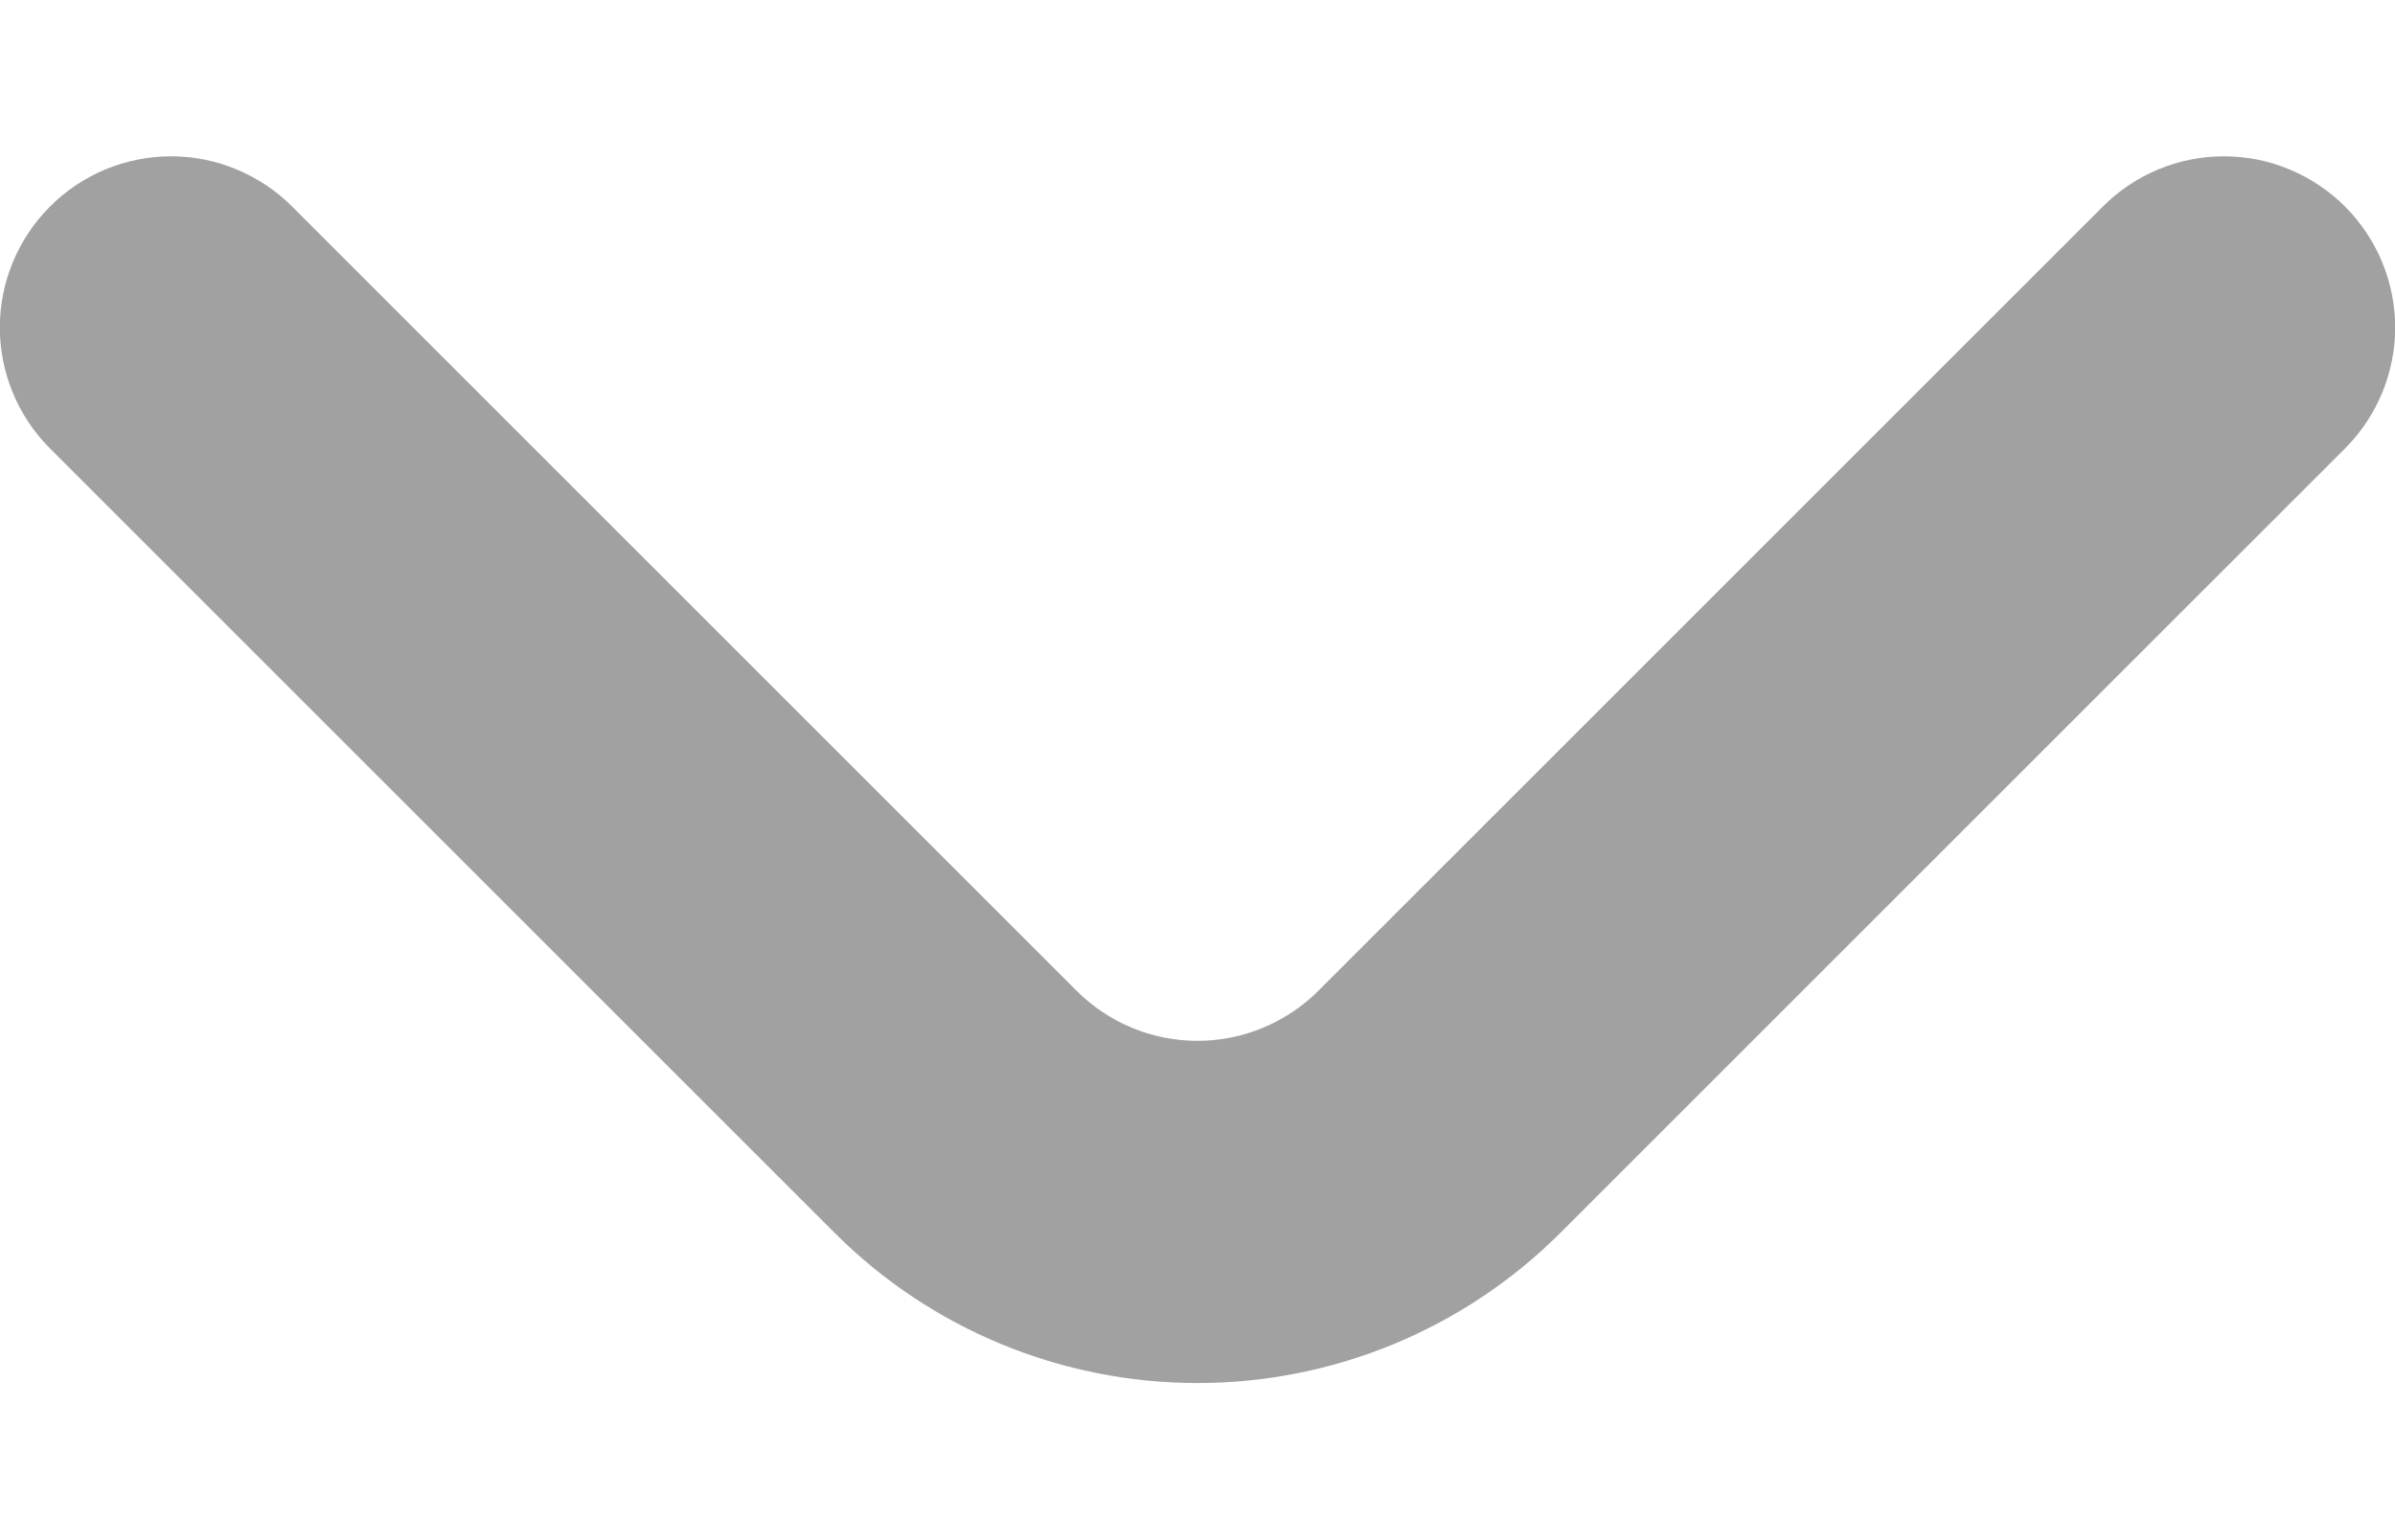
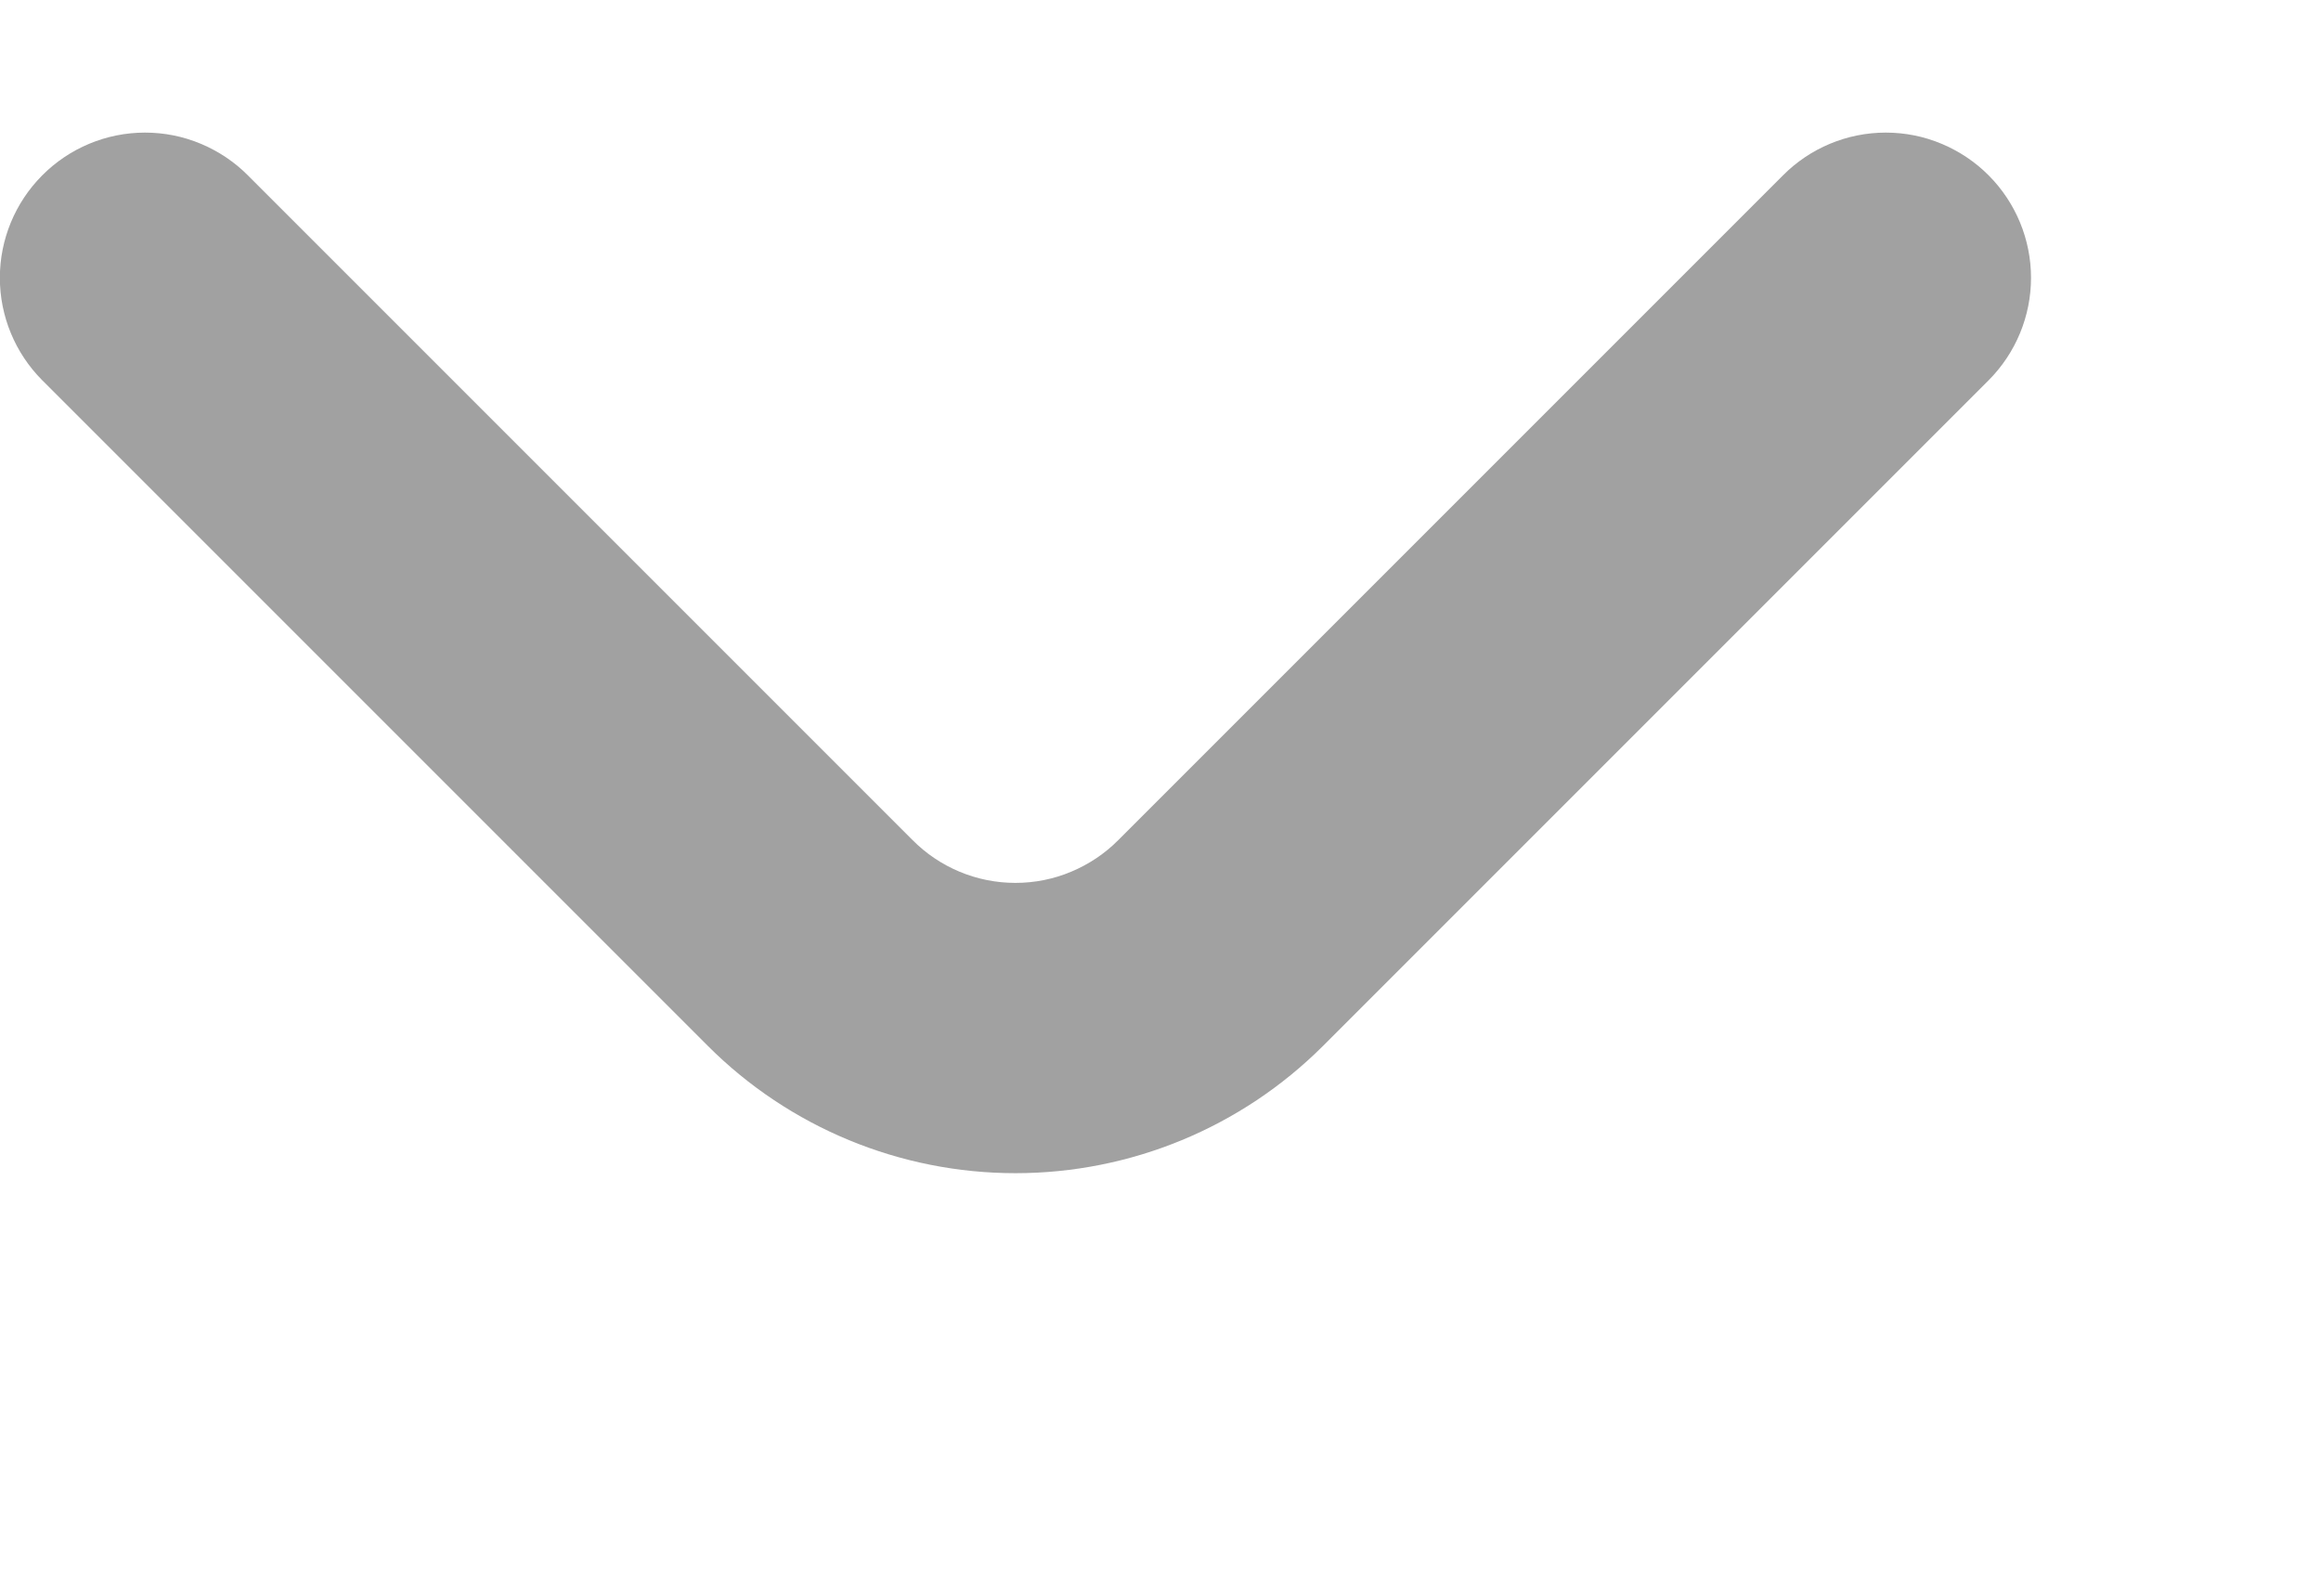
- <svg xmlns="http://www.w3.org/2000/svg" width="14" height="9" viewBox="0 0 14 9" fill="none">
+ <svg xmlns="http://www.w3.org/2000/svg" width="16" height="11" viewBox="0 0 16 11" fill="none">
  <path d="M13.71 1.21C13.617 1.116 13.506 1.042 13.384 0.991C13.263 0.94 13.132 0.914 13 0.914C12.868 0.914 12.737 0.94 12.615 0.991C12.493 1.042 12.383 1.116 12.29 1.21L7.71 5.79C7.617 5.884 7.506 5.958 7.384 6.009C7.263 6.06 7.132 6.086 7 6.086C6.868 6.086 6.737 6.06 6.615 6.009C6.493 5.958 6.383 5.884 6.29 5.79L1.71 1.21C1.617 1.116 1.506 1.042 1.384 0.991C1.263 0.94 1.132 0.914 1 0.914C0.868 0.914 0.737 0.94 0.615 0.991C0.493 1.042 0.383 1.116 0.29 1.21C0.104 1.397 -0.001 1.651 -0.001 1.915C-0.001 2.179 0.104 2.433 0.29 2.62L4.88 7.21C5.442 7.772 6.205 8.087 7 8.087C7.795 8.087 8.557 7.772 9.12 7.21L13.71 2.62C13.896 2.433 14.001 2.179 14.001 1.915C14.001 1.651 13.896 1.397 13.71 1.21Z" fill="#A1A1A1" />
</svg>
